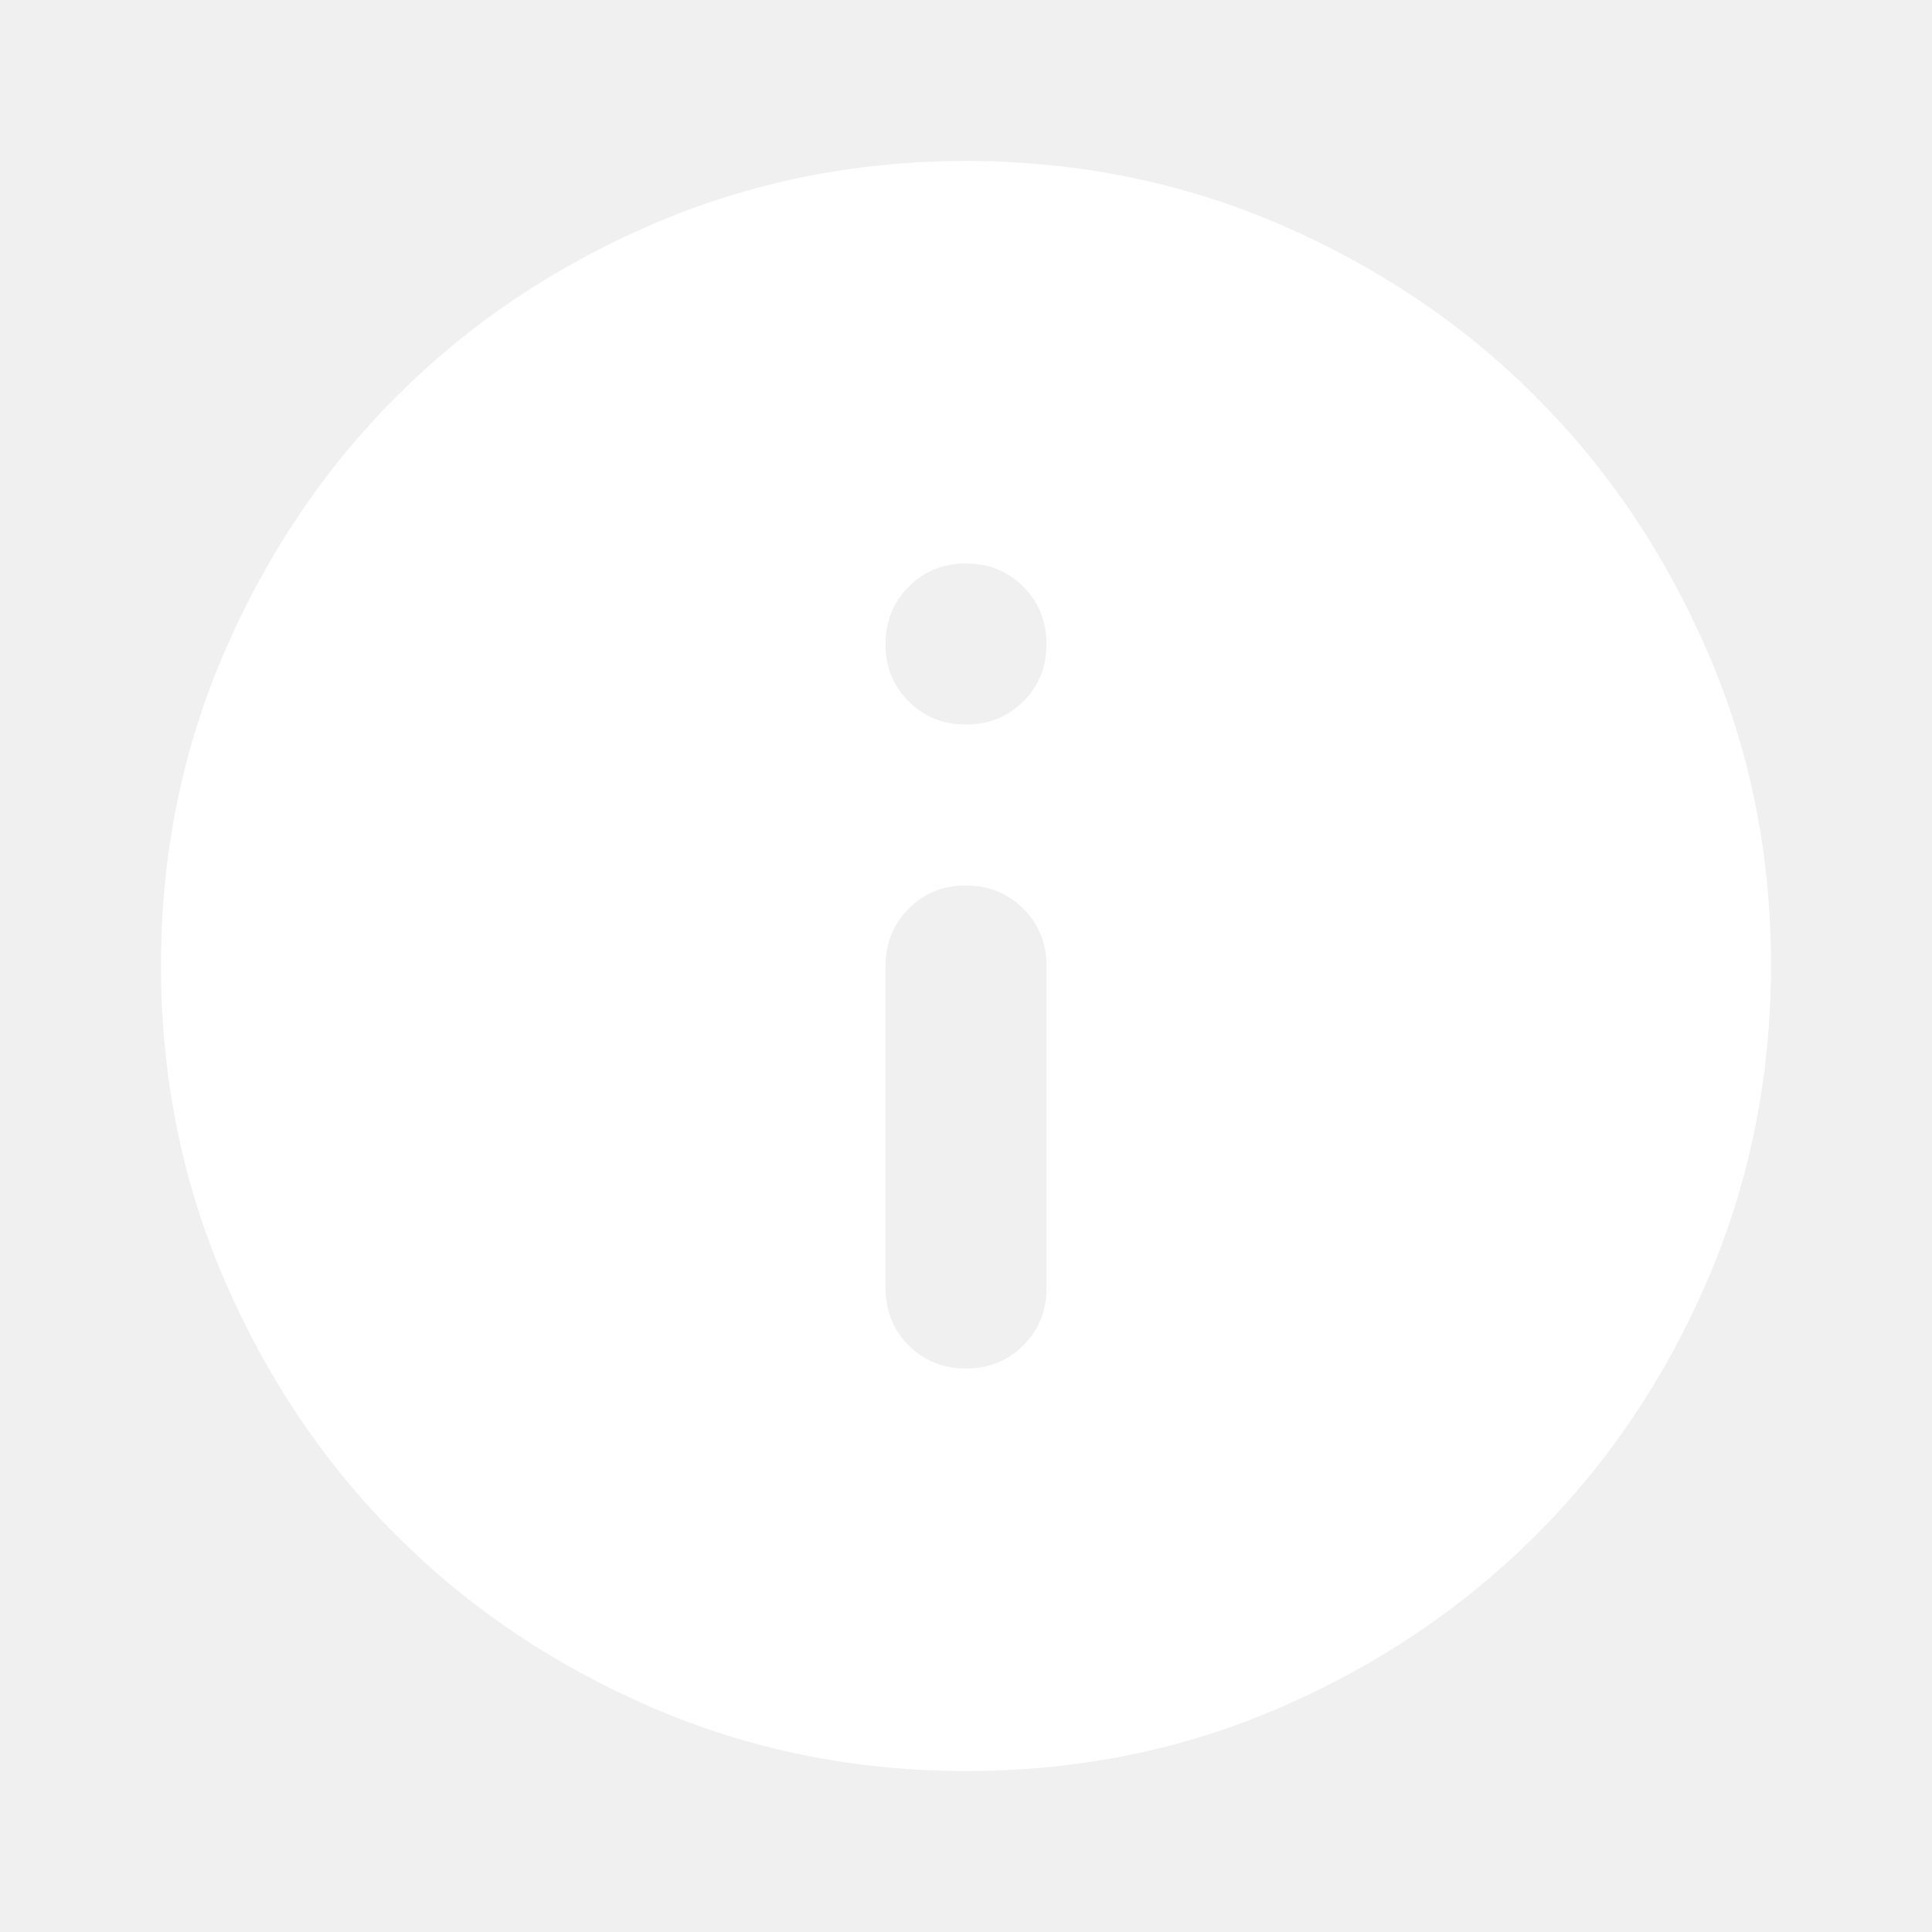
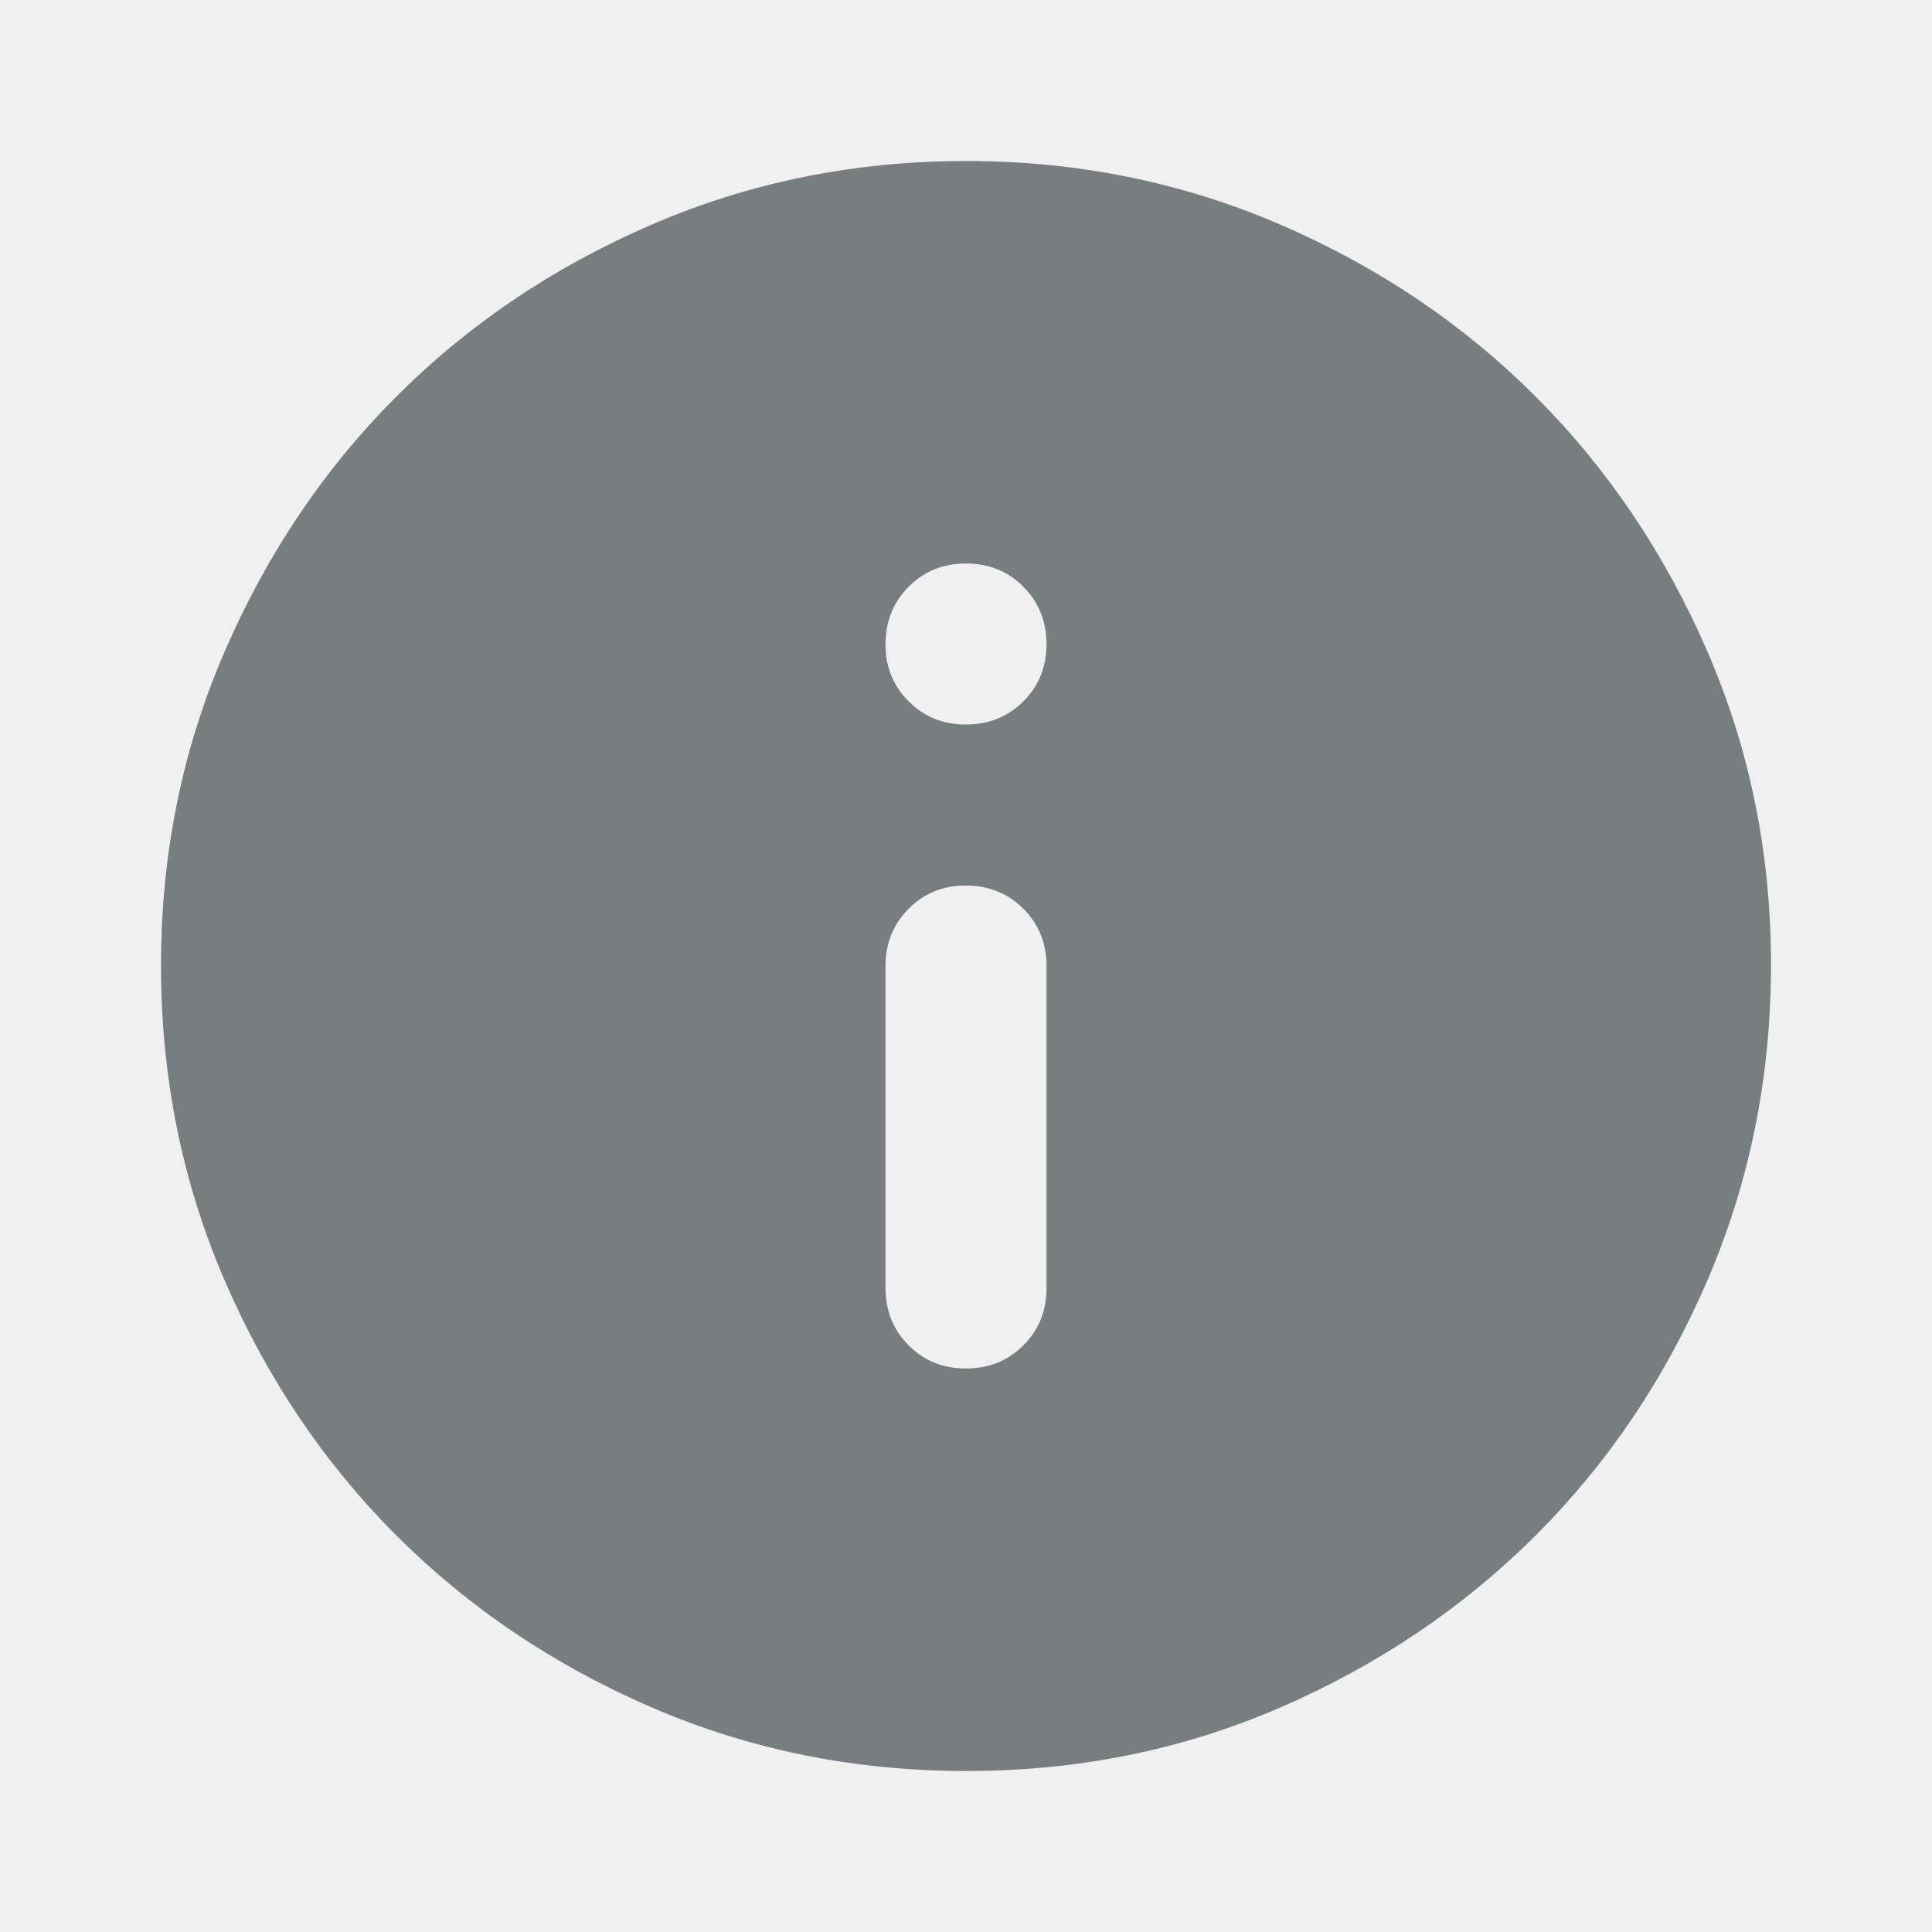
<svg xmlns="http://www.w3.org/2000/svg" width="24" height="24" viewBox="0 0 24 24" fill="none">
-   <path d="M12 17C12.283 17 12.521 16.904 12.713 16.712C12.905 16.52 13.001 16.283 13 16V12C13 11.717 12.904 11.479 12.712 11.288C12.52 11.097 12.283 11.001 12 11C11.717 10.999 11.48 11.095 11.288 11.288C11.096 11.481 11 11.718 11 12V16C11 16.283 11.096 16.521 11.288 16.713C11.48 16.905 11.717 17.001 12 17ZM12 9C12.283 9 12.521 8.904 12.713 8.712C12.905 8.52 13.001 8.283 13 8C12.999 7.717 12.903 7.48 12.712 7.288C12.521 7.096 12.283 7 12 7C11.717 7 11.479 7.096 11.288 7.288C11.097 7.48 11.001 7.717 11 8C10.999 8.283 11.095 8.52 11.288 8.713C11.481 8.906 11.718 9.001 12 9ZM12 22C10.617 22 9.317 21.737 8.1 21.212C6.883 20.687 5.825 19.974 4.925 19.075C4.025 18.176 3.313 17.117 2.788 15.9C2.263 14.683 2.001 13.383 2 12C1.999 10.617 2.262 9.317 2.788 8.1C3.314 6.883 4.026 5.824 4.925 4.925C5.824 4.026 6.882 3.313 8.1 2.788C9.318 2.263 10.618 2 12 2C13.382 2 14.682 2.263 15.9 2.788C17.118 3.313 18.176 4.026 19.075 4.925C19.974 5.824 20.686 6.883 21.213 8.1C21.74 9.317 22.002 10.617 22 12C21.998 13.383 21.735 14.683 21.212 15.9C20.689 17.117 19.976 18.176 19.075 19.075C18.174 19.974 17.115 20.687 15.9 21.213C14.685 21.739 13.385 22.001 12 22Z" fill="white" />
+   <path d="M12 17C12.283 17 12.521 16.904 12.713 16.712C12.905 16.52 13.001 16.283 13 16V12C13 11.717 12.904 11.479 12.712 11.288C12.52 11.097 12.283 11.001 12 11C11.717 10.999 11.48 11.095 11.288 11.288C11.096 11.481 11 11.718 11 12V16C11 16.283 11.096 16.521 11.288 16.713C11.48 16.905 11.717 17.001 12 17ZM12 9C12.283 9 12.521 8.904 12.713 8.712C12.905 8.52 13.001 8.283 13 8C12.999 7.717 12.903 7.48 12.712 7.288C12.521 7.096 12.283 7 12 7C11.717 7 11.479 7.096 11.288 7.288C11.097 7.48 11.001 7.717 11 8C10.999 8.283 11.095 8.52 11.288 8.713C11.481 8.906 11.718 9.001 12 9ZM12 22C10.617 22 9.317 21.737 8.1 21.212C6.883 20.687 5.825 19.974 4.925 19.075C4.025 18.176 3.313 17.117 2.788 15.9C2.263 14.683 2.001 13.383 2 12C1.999 10.617 2.262 9.317 2.788 8.1C3.314 6.883 4.026 5.824 4.925 4.925C5.824 4.026 6.882 3.313 8.1 2.788C9.318 2.263 10.618 2 12 2C13.382 2 14.682 2.263 15.9 2.788C17.118 3.313 18.176 4.026 19.075 4.925C19.974 5.824 20.686 6.883 21.213 8.1C21.74 9.317 22.002 10.617 22 12C21.998 13.383 21.735 14.683 21.212 15.9C20.689 17.117 19.976 18.176 19.075 19.075C18.174 19.974 17.115 20.687 15.9 21.213C14.685 21.739 13.385 22.001 12 22Z" fill="#787E80" />
</svg>
